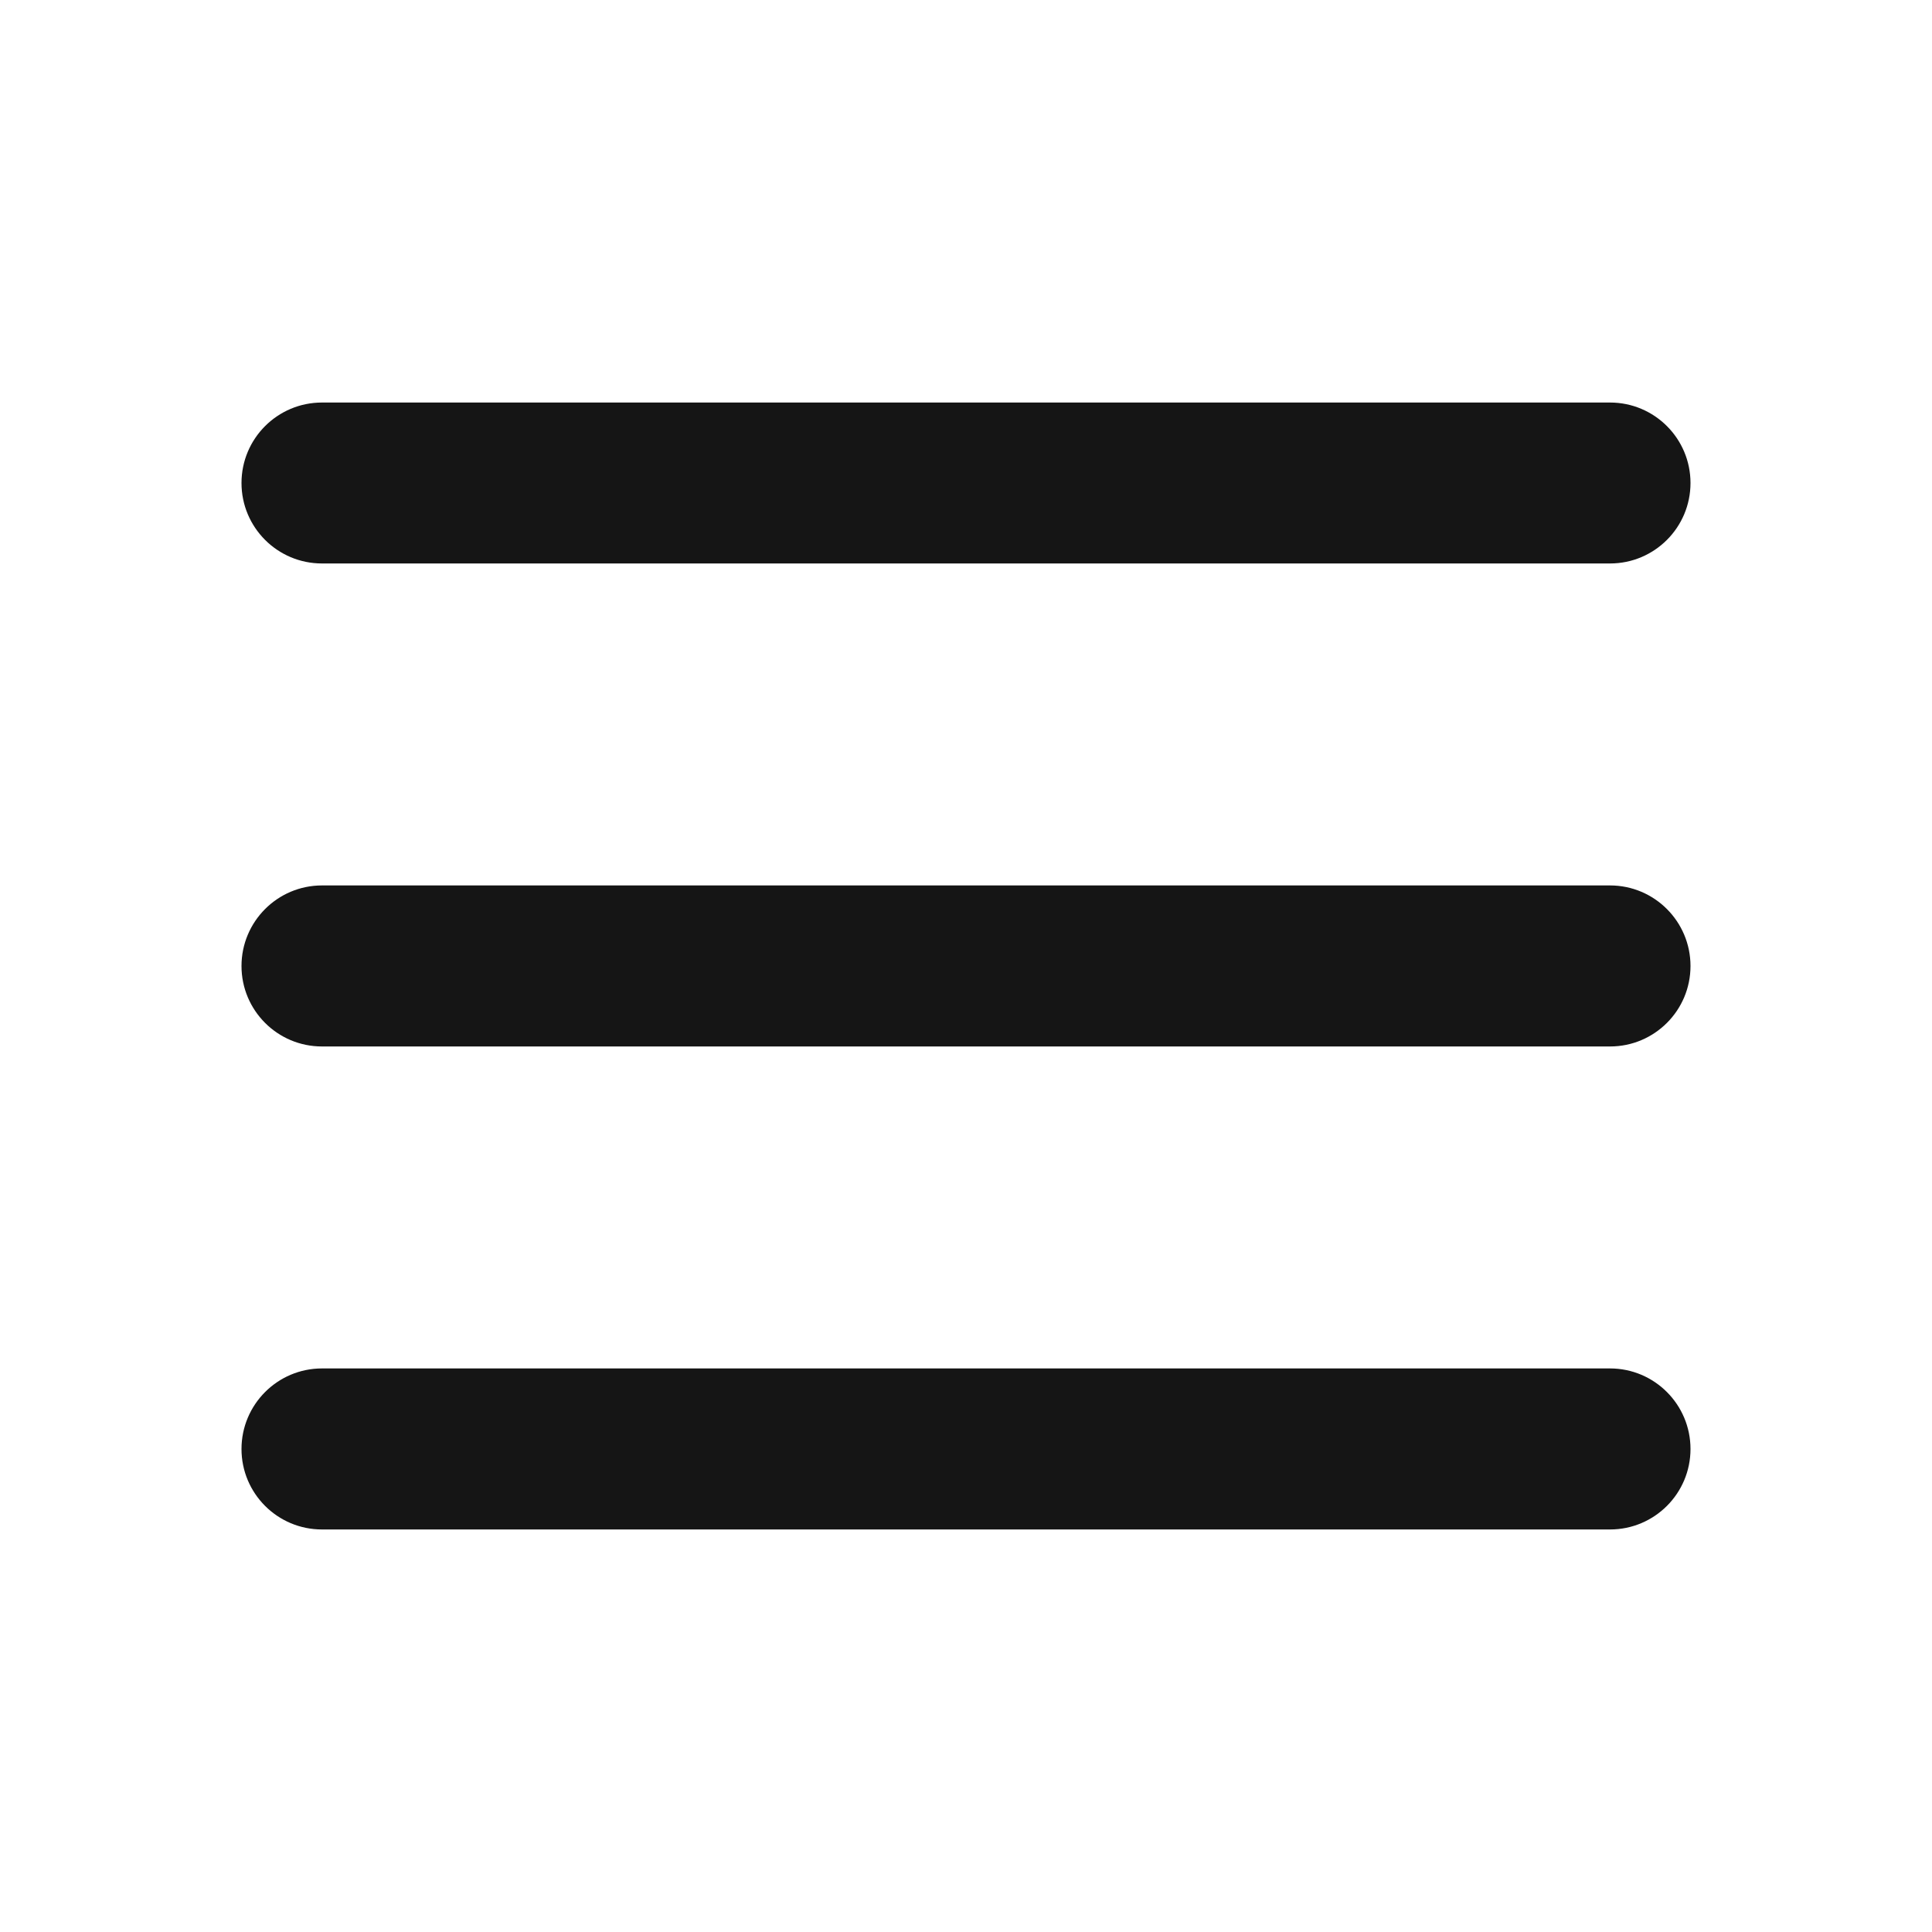
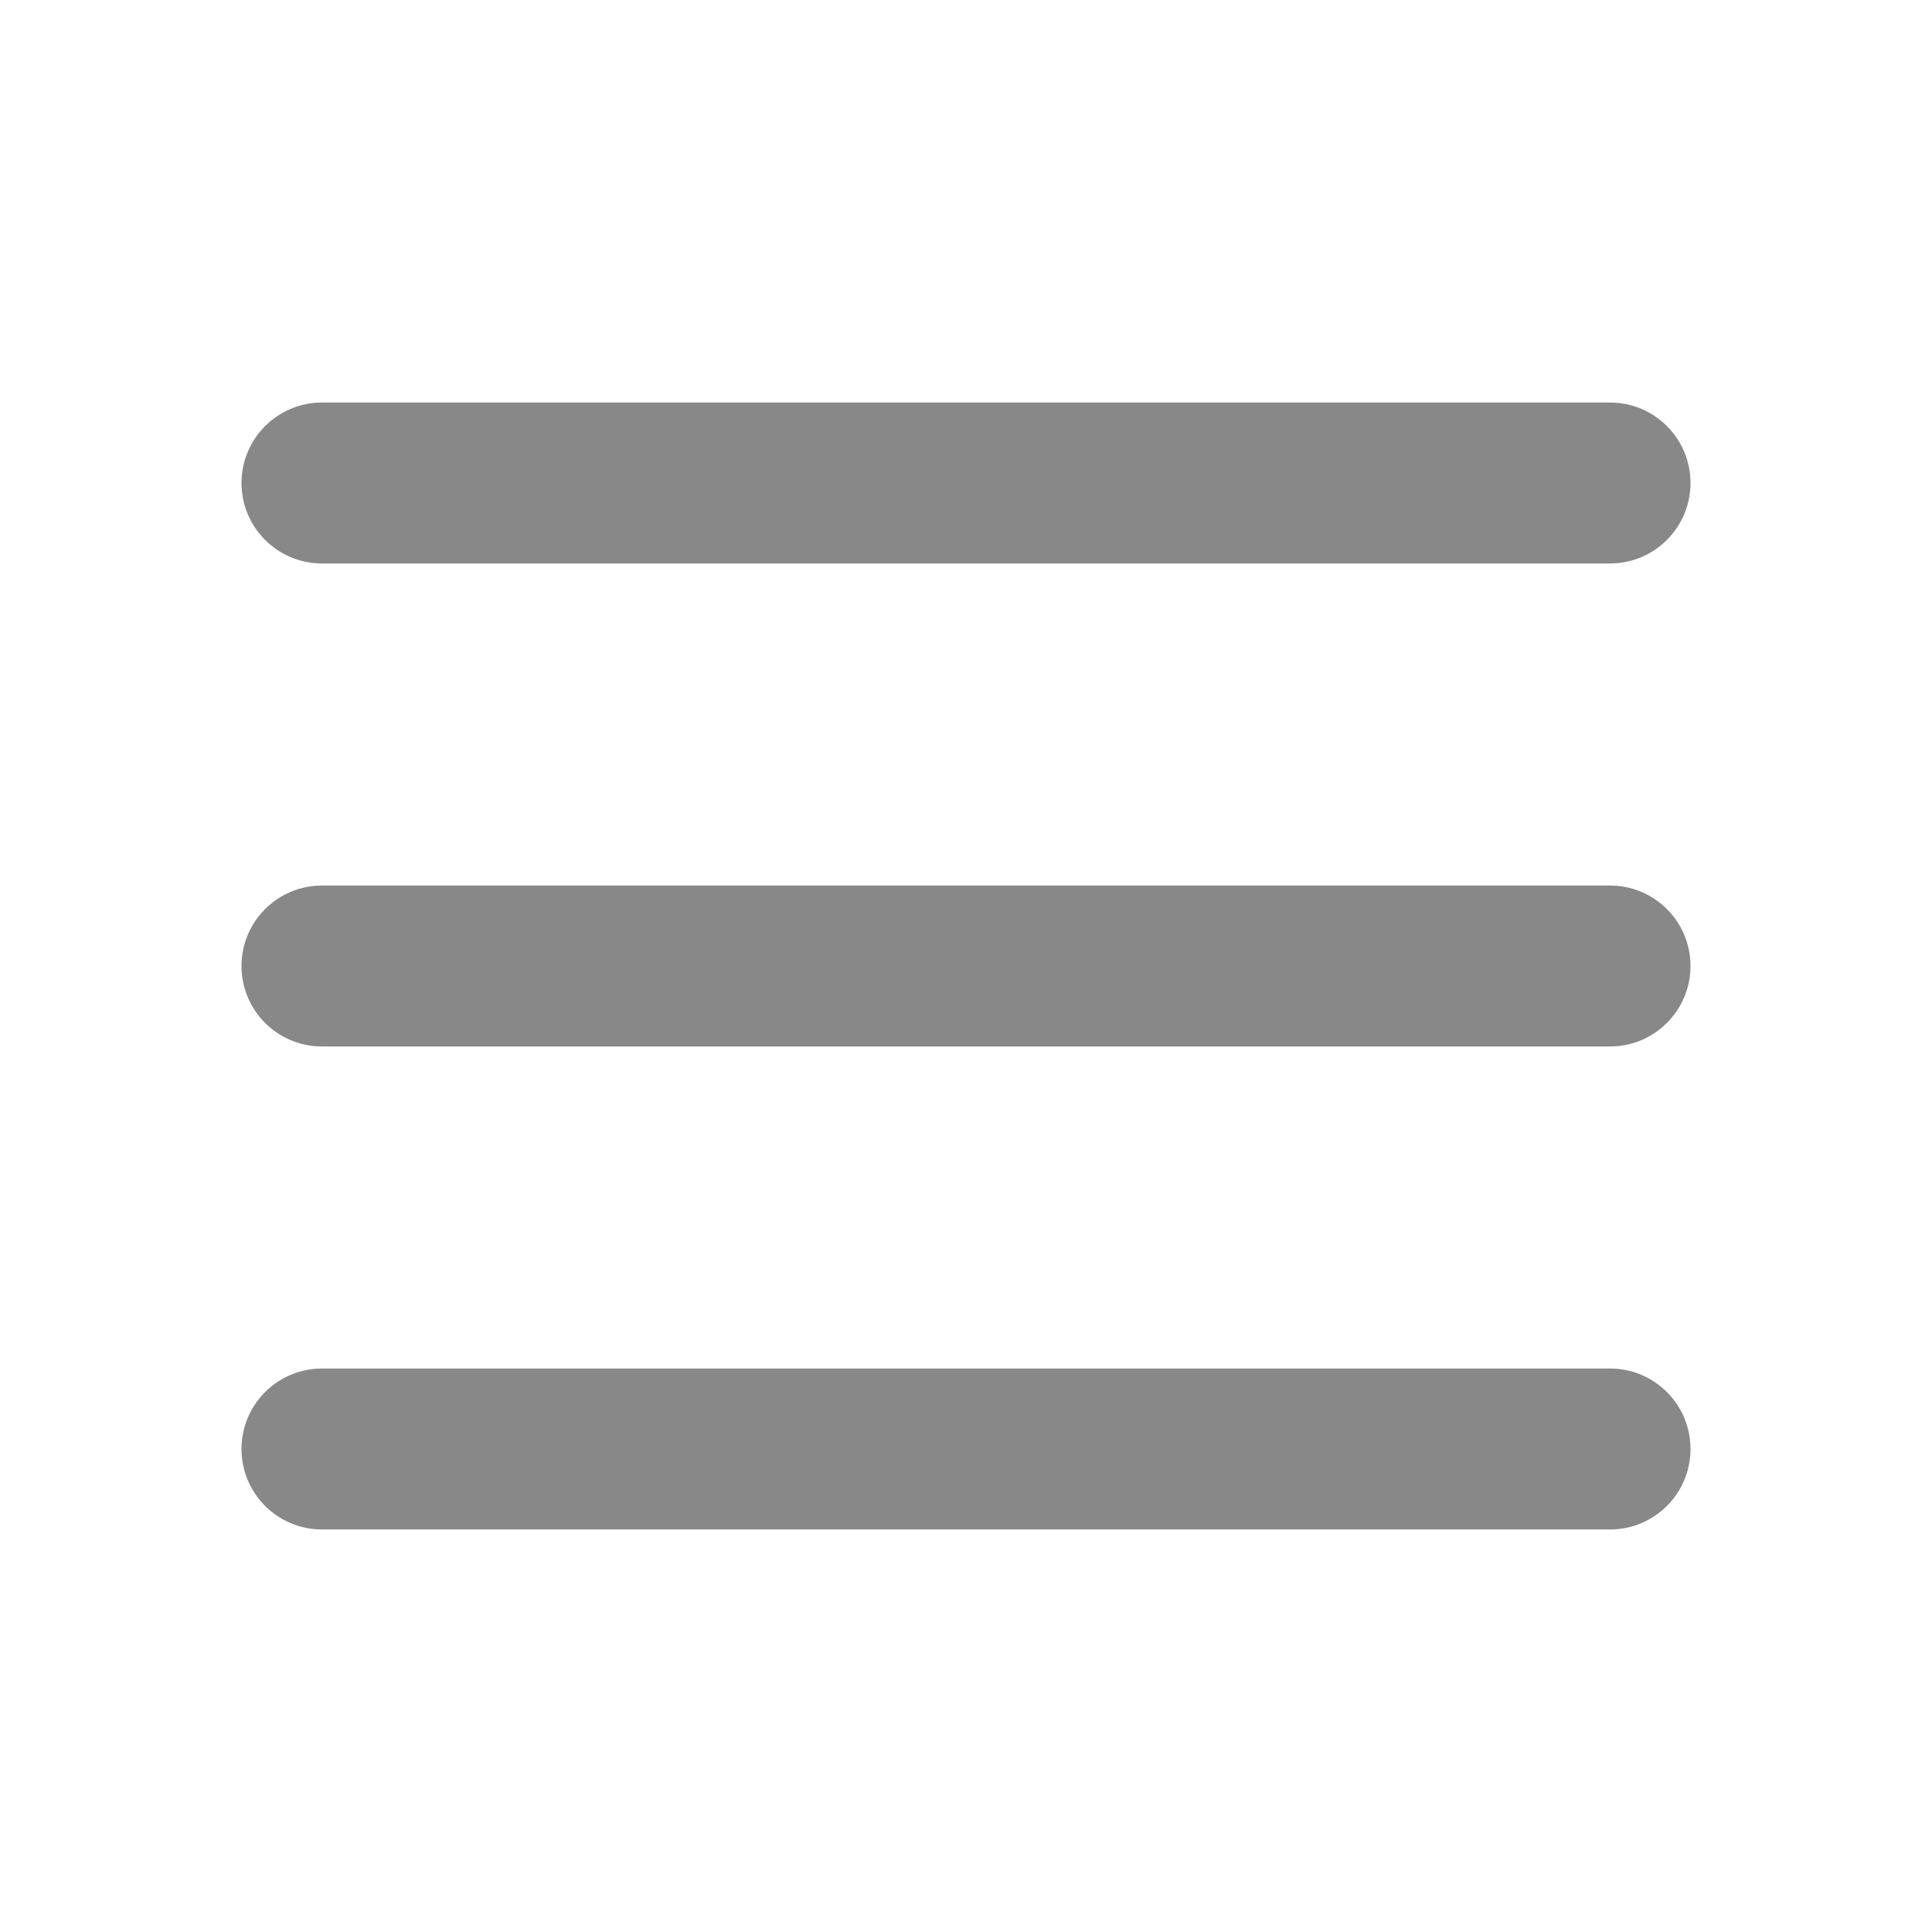
<svg xmlns="http://www.w3.org/2000/svg" width="20" height="20" viewBox="0 0 20 20" fill="none">
-   <path fill-rule="evenodd" clip-rule="evenodd" d="M2.5 5C2.5 4.54 2.873 4.167 3.333 4.167H16.667C17.127 4.167 17.5 4.54 17.5 5C17.5 5.46 17.127 5.833 16.667 5.833H3.333C2.873 5.833 2.5 5.46 2.5 5ZM2.5 10C2.5 9.54 2.873 9.166 3.333 9.166H16.667C17.127 9.166 17.5 9.54 17.5 10C17.5 10.46 17.127 10.833 16.667 10.833H3.333C2.873 10.833 2.5 10.46 2.5 10ZM2.5 15C2.5 14.54 2.873 14.166 3.333 14.166H16.667C17.127 14.166 17.5 14.54 17.5 15C17.5 15.46 17.127 15.833 16.667 15.833H3.333C2.873 15.833 2.5 15.46 2.5 15Z" fill="#151515" />
+   <path fill-rule="evenodd" clip-rule="evenodd" d="M2.5 5C2.5 4.54 2.873 4.167 3.333 4.167H16.667C17.127 4.167 17.5 4.54 17.5 5C17.5 5.46 17.127 5.833 16.667 5.833H3.333C2.873 5.833 2.5 5.46 2.5 5ZM2.5 10C2.5 9.54 2.873 9.167 3.333 9.167H16.667C17.127 9.167 17.5 9.54 17.5 10C17.5 10.46 17.127 10.833 16.667 10.833H3.333C2.873 10.833 2.5 10.46 2.5 10ZM2.5 15C2.5 14.54 2.873 14.167 3.333 14.167H16.667C17.127 14.167 17.5 14.54 17.5 15C17.5 15.46 17.127 15.833 16.667 15.833H3.333C2.873 15.833 2.5 15.46 2.5 15Z" fill="#888888" />
</svg>
